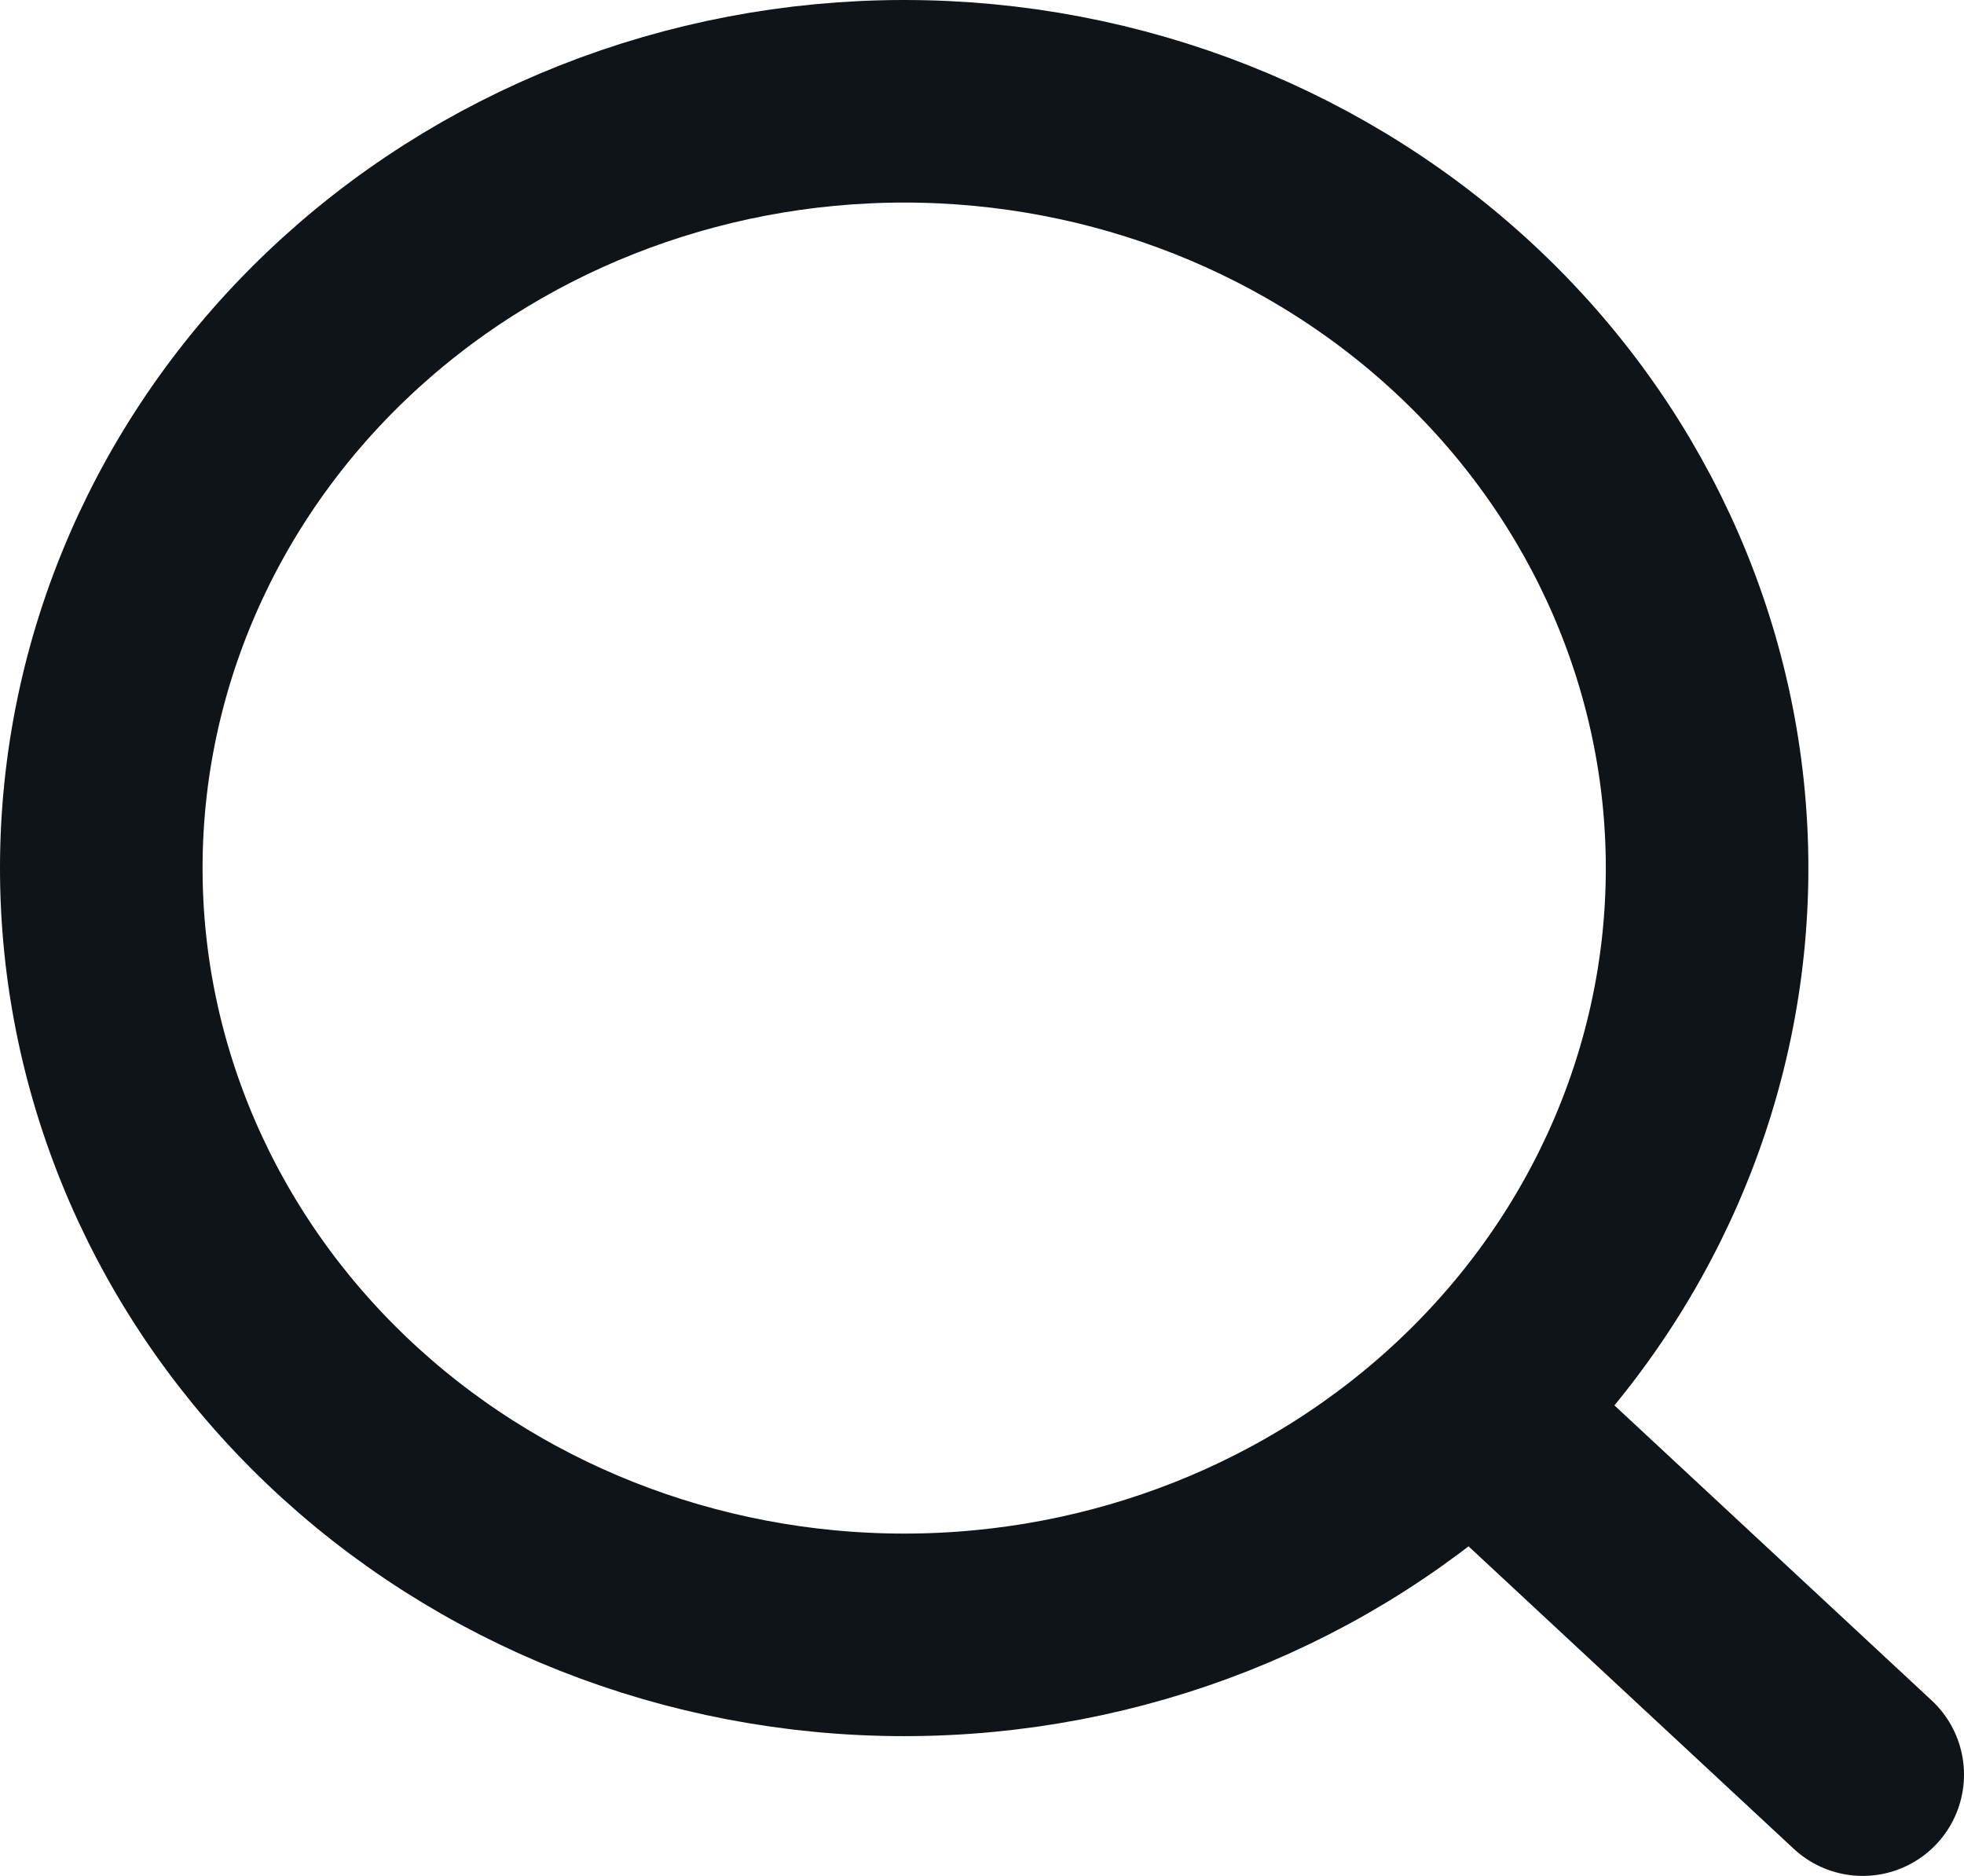
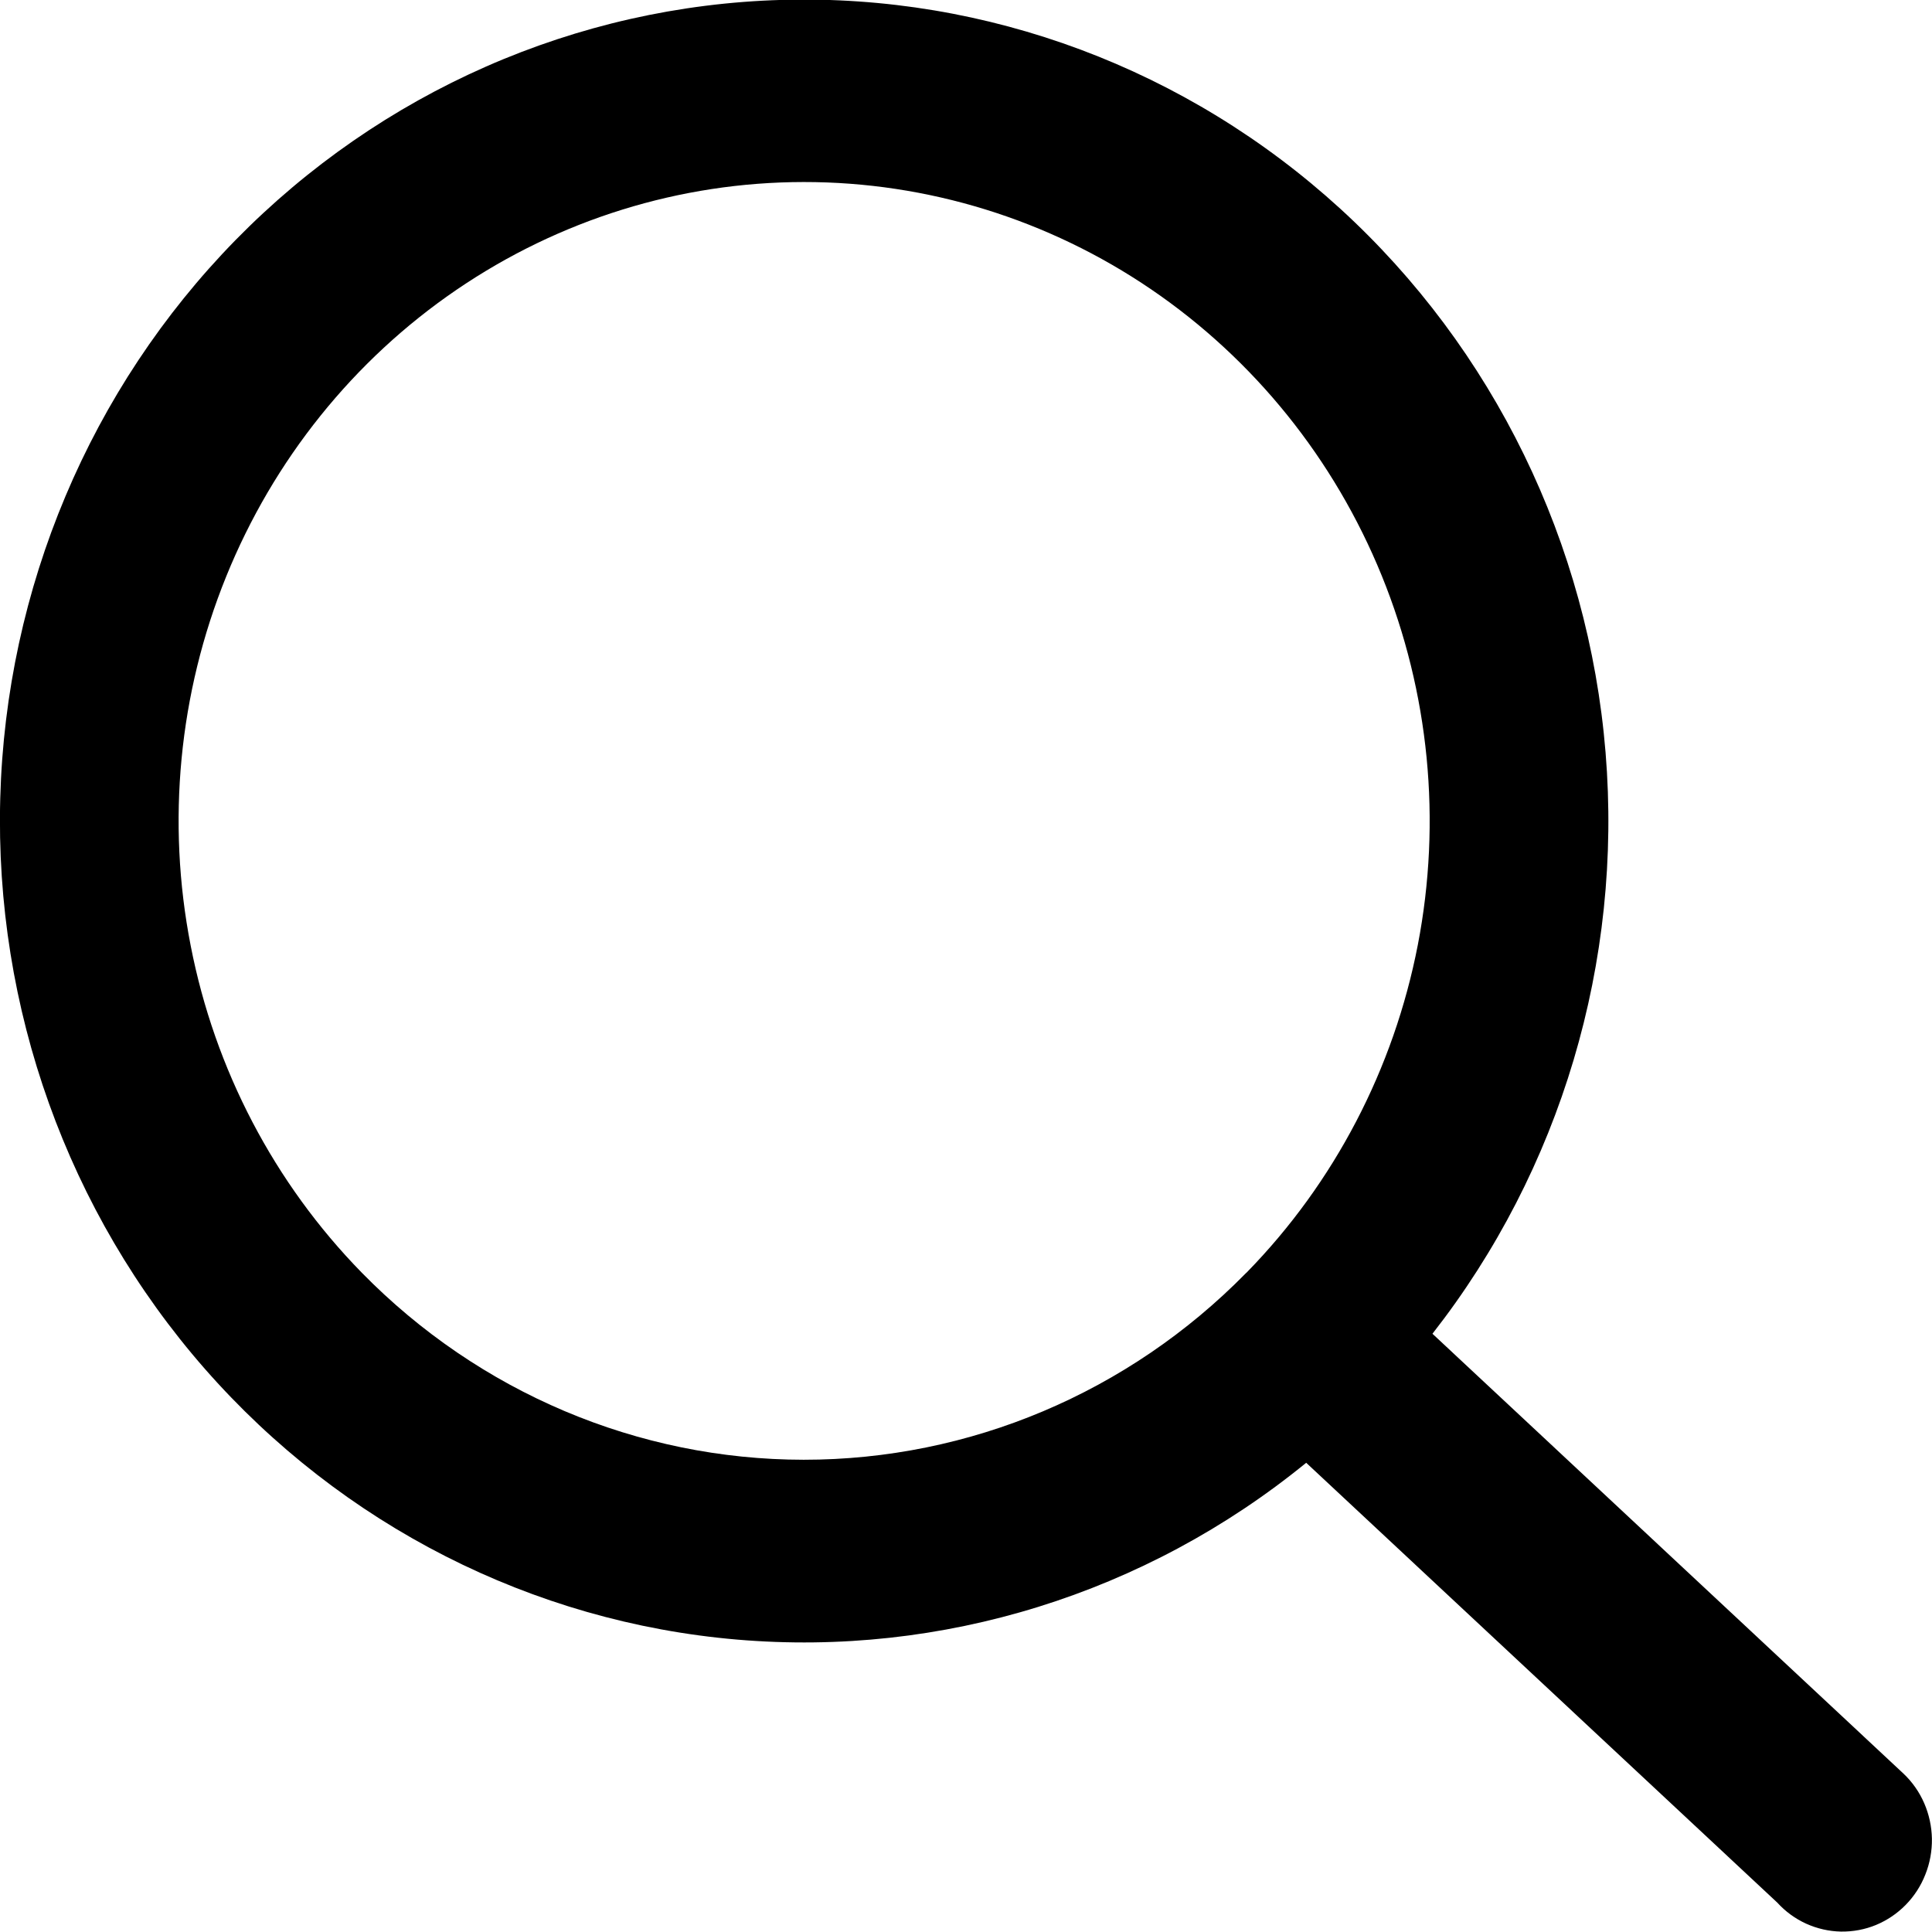
- <svg xmlns="http://www.w3.org/2000/svg" width="22.3" height="21.3" viewBox="18.85 0.00 22.3 21.3" fill="none">
-   <g id="Frame 450">
-     <path id="Vector" d="M35.954 16.387L40 20.15M20 9.857C20 12.166 20.96 14.38 22.67 16.013C24.38 17.646 26.699 18.563 29.117 18.563C31.535 18.563 33.853 17.646 35.563 16.013C37.273 14.38 38.233 12.166 38.233 9.857C38.233 7.547 37.273 5.333 35.563 3.7C33.853 2.067 31.535 1.15 29.117 1.15C26.699 1.15 24.38 2.067 22.67 3.7C20.96 5.333 20 7.547 20 9.857Z" stroke="#0F1419" stroke-width="2.3" stroke-linecap="round" stroke-linejoin="round" />
-   </g>
+ <svg xmlns="http://www.w3.org/2000/svg" width="23" height="23" viewBox="260.63 773.13 23 23" fill="none">
+   <path fill-rule="evenodd" clip-rule="evenodd" d="M276.18 790.544C274.268 792.104 271.844 792.857 269.405 792.649C266.967 792.441 264.699 791.286 263.067 789.424C261.436 787.561 260.565 785.13 260.633 782.632C260.701 780.134 261.703 777.757 263.433 775.989C265.164 774.222 267.491 773.198 269.937 773.129C272.383 773.059 274.762 773.949 276.586 775.615C278.41 777.282 279.54 779.598 279.744 782.089C279.948 784.58 279.211 787.055 277.683 789.008L283.29 794.244C283.395 794.343 283.479 794.463 283.537 794.596C283.595 794.73 283.626 794.873 283.629 795.019C283.631 795.165 283.605 795.31 283.551 795.445C283.498 795.581 283.418 795.704 283.317 795.807C283.216 795.91 283.096 795.991 282.964 796.046C282.831 796.101 282.689 796.127 282.546 796.125C282.403 796.122 282.263 796.09 282.132 796.031C282.002 795.972 281.884 795.886 281.787 795.779L276.18 790.544ZM264.937 788.281C263.896 787.217 263.187 785.863 262.9 784.388C262.612 782.913 262.759 781.384 263.322 779.995C263.885 778.605 264.839 777.417 266.063 776.581C267.287 775.745 268.726 775.298 270.198 775.297C271.671 775.296 273.11 775.741 274.335 776.575C275.56 777.41 276.515 778.596 277.08 779.985C277.645 781.374 277.794 782.902 277.509 784.378C277.223 785.853 276.516 787.209 275.476 788.274L275.469 788.281L275.462 788.287C274.065 789.71 272.172 790.509 270.198 790.508C268.225 790.507 266.333 789.706 264.937 788.281Z" fill="black" />
</svg>
